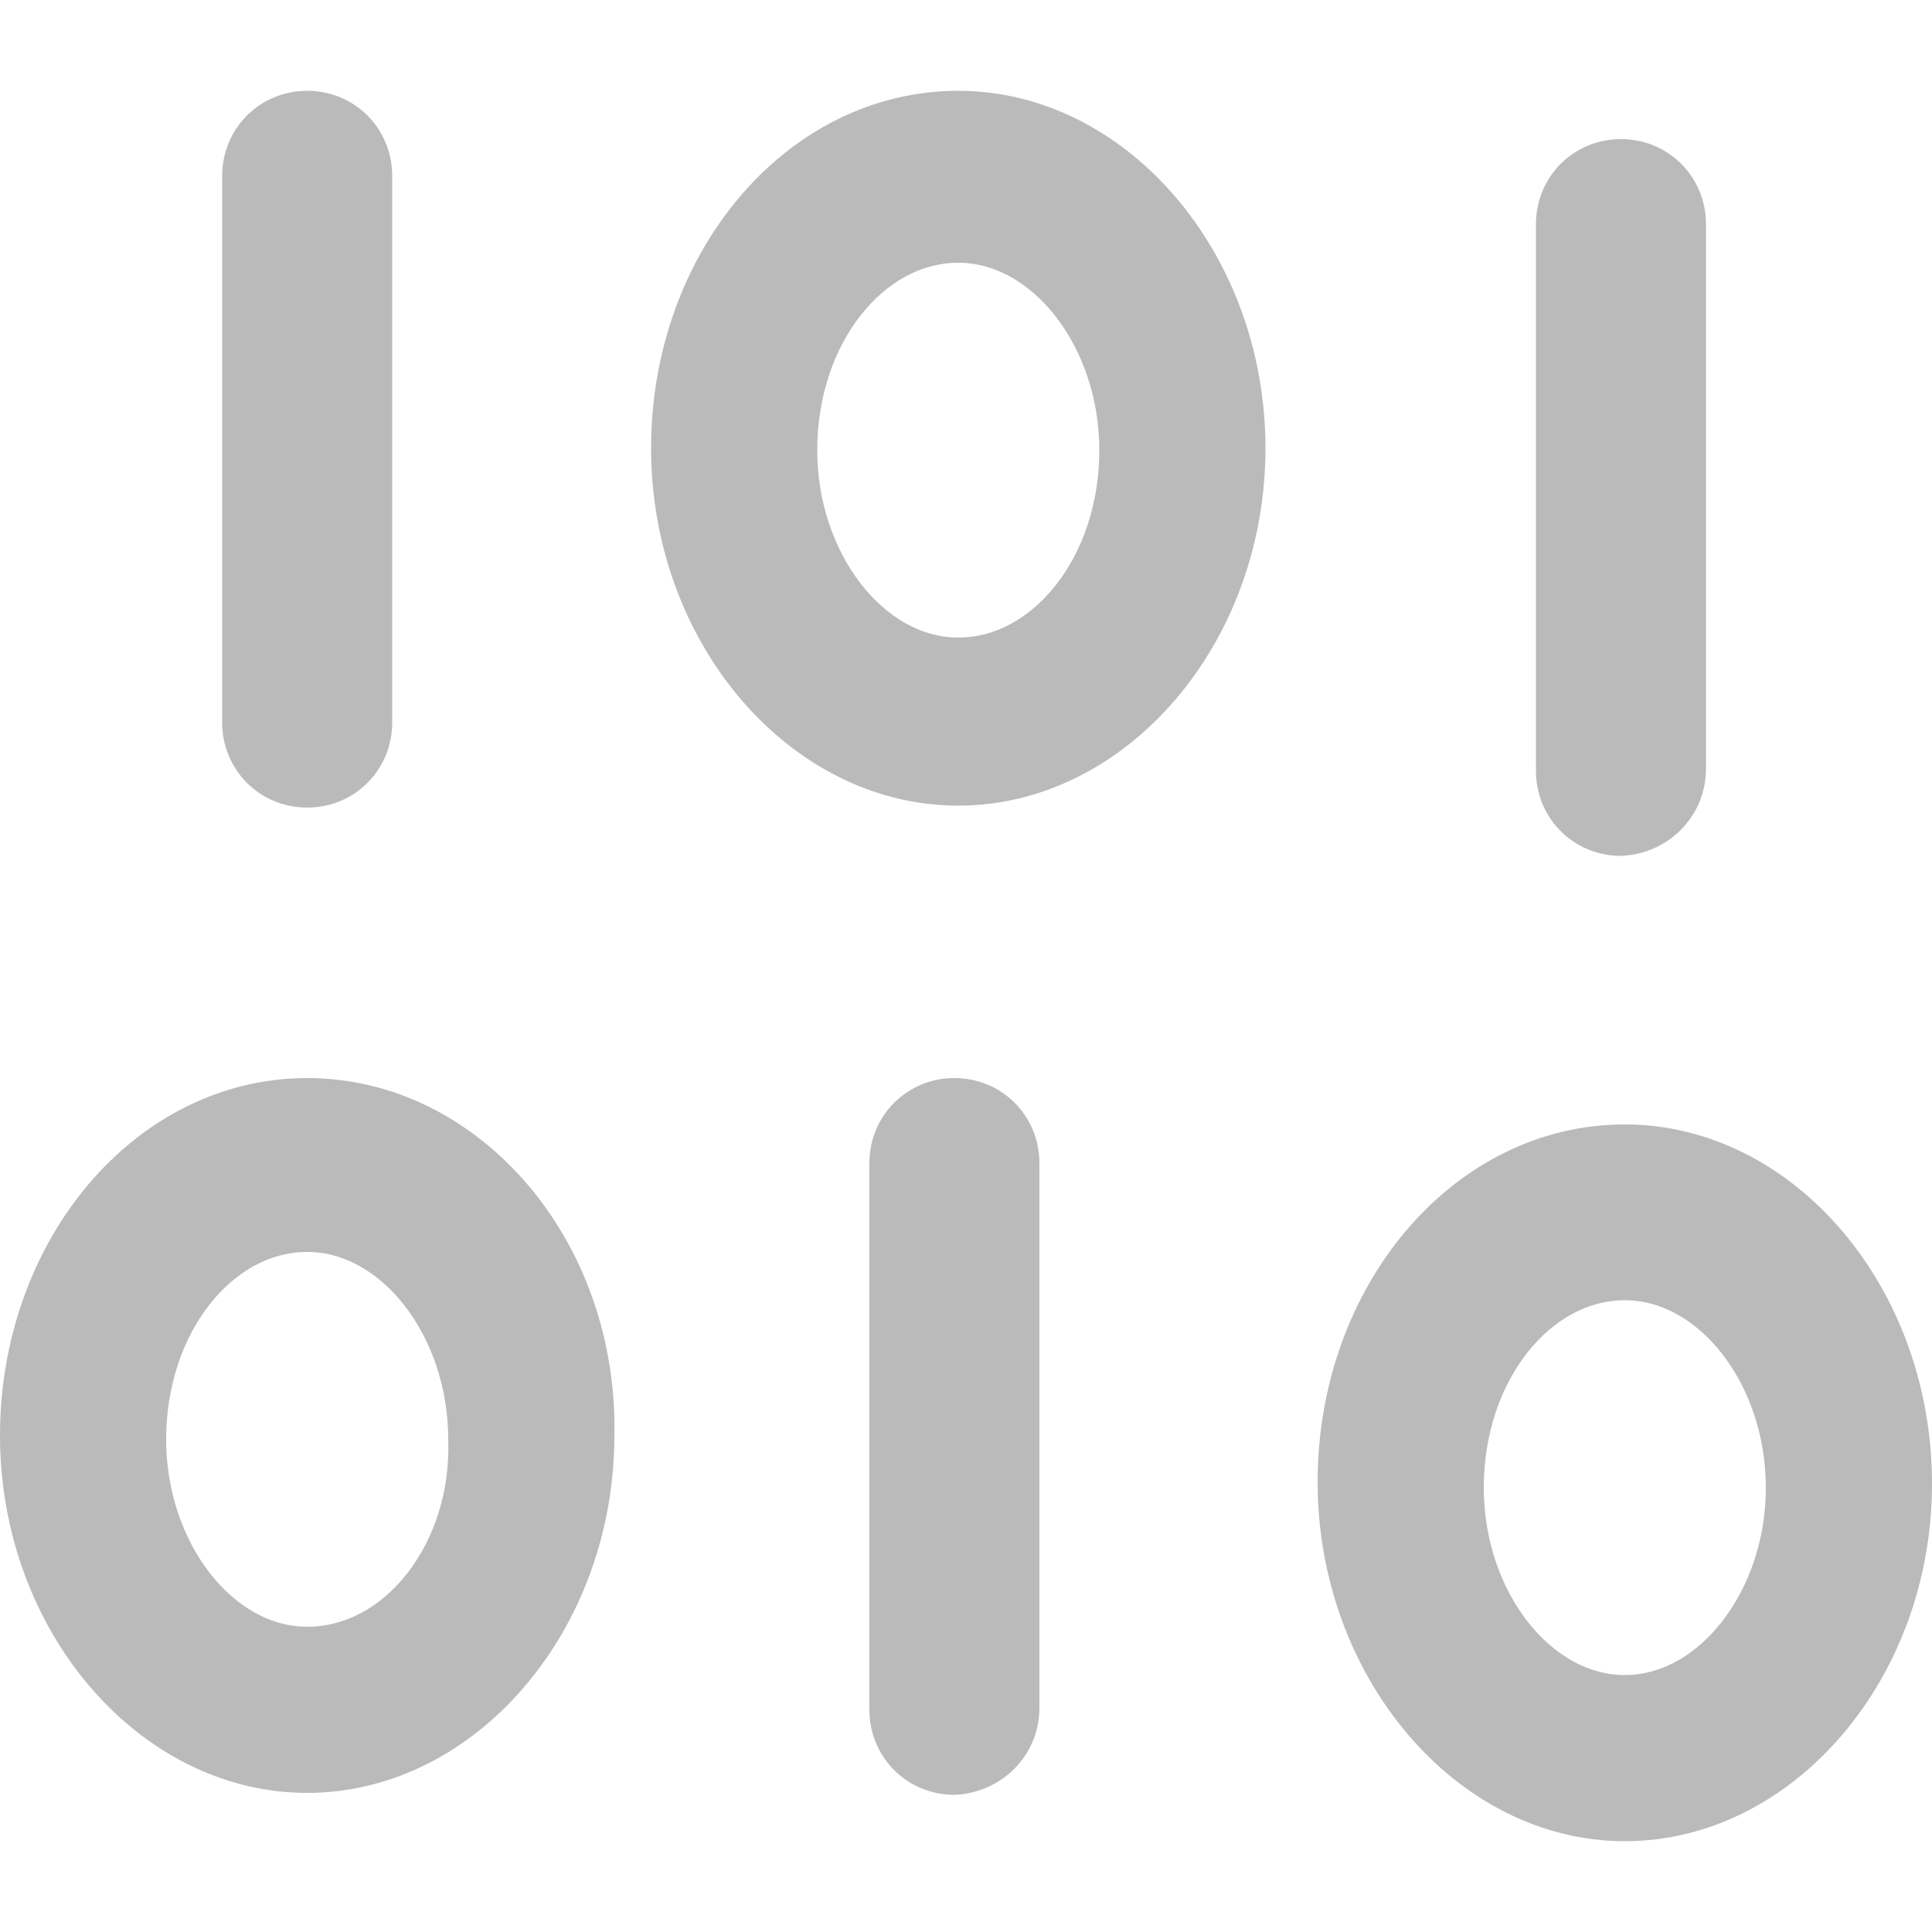
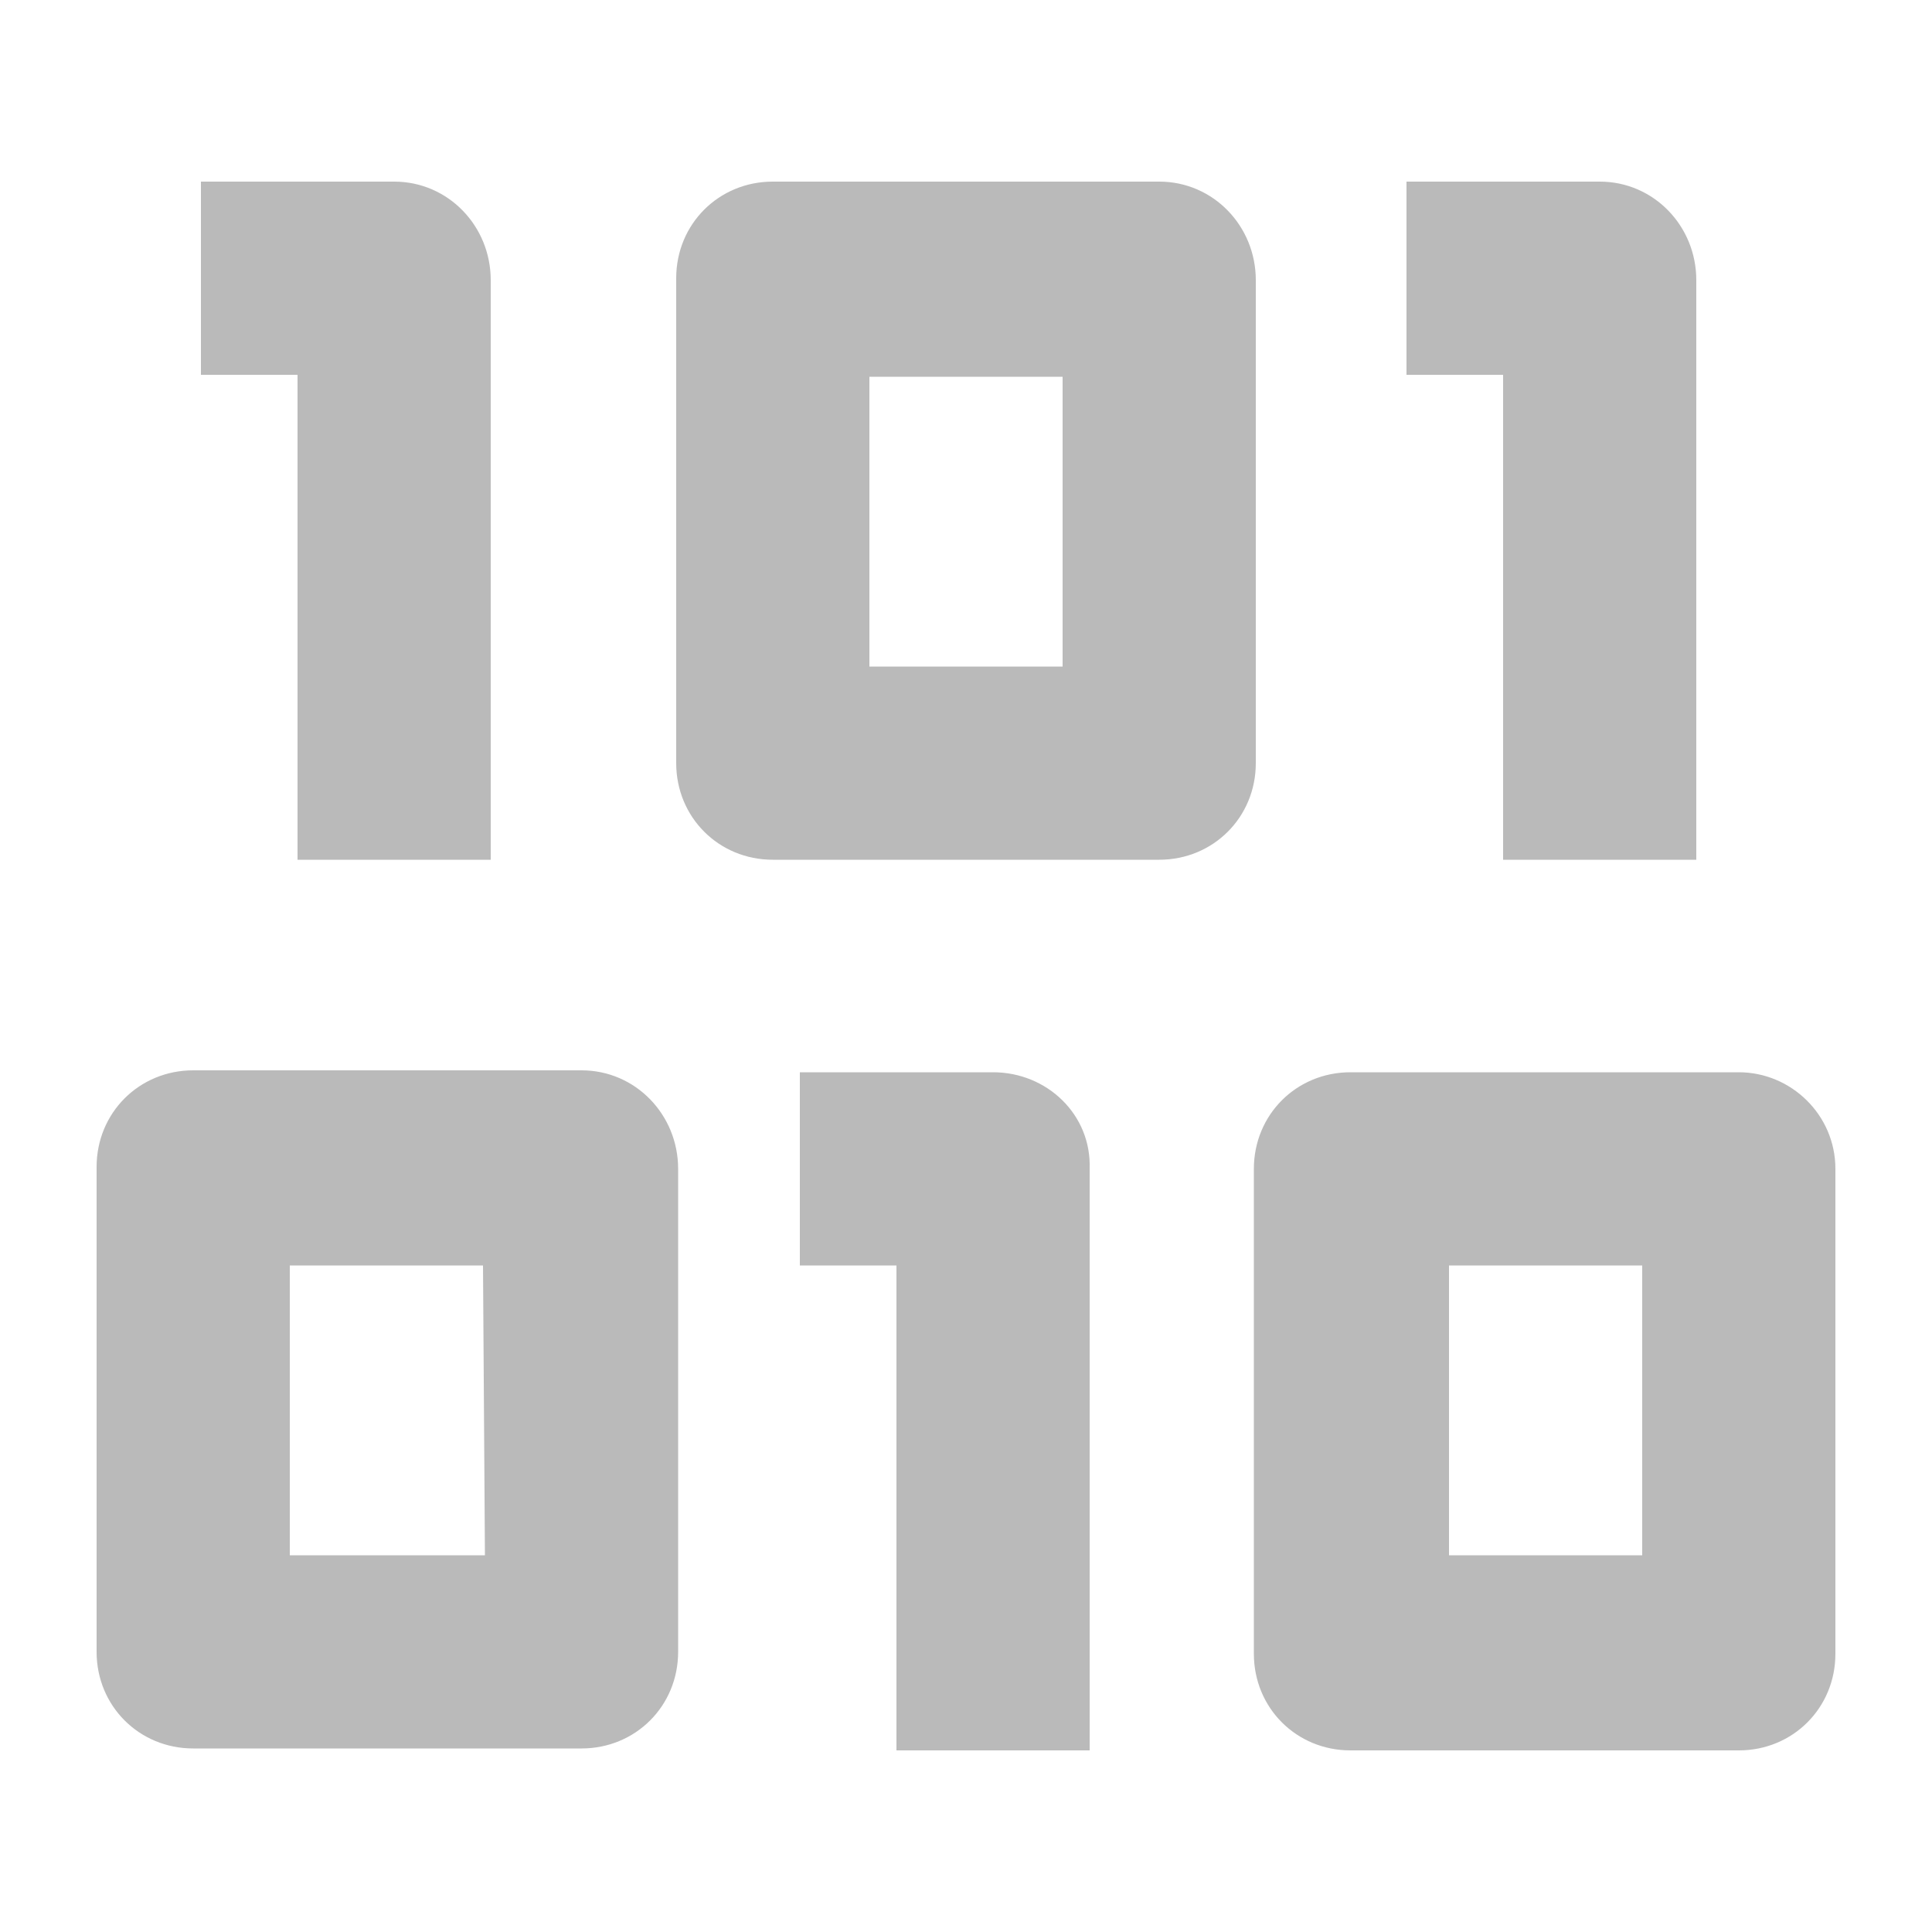
<svg xmlns="http://www.w3.org/2000/svg" viewBox="0 0 100 100">
-   <path d="M49.6 5.7c-8.3 0-14.9 7.9-14.9 17.5s6.8 17.5 14.9 17.5 14.9-7.9 14.9-17.5S57.7 5.7 49.6 5.7zm0 28.3c-4.5 0-8.3-4.9-8.3-10.7 0-6 3.8-10.7 8.3-10.7s8.3 4.9 8.3 10.7c0 6-3.8 10.7-8.3 10.7zm-30.3 3.4V9.1c0-1.9-1.5-3.4-3.4-3.4s-3.4 1.5-3.4 3.4v28.3c0 1.9 1.5 3.4 3.4 3.4s3.4-1.5 3.4-3.4zm-3.4 19.4C7.6 56.8 1 64.7 1 74.3s6.8 17.5 14.9 17.5 14.9-7.9 14.9-17.5c.2-9.6-6.6-17.5-14.9-17.5zm0 28.4c-4.5 0-8.3-4.9-8.3-10.7 0-6 3.8-10.7 8.3-10.7s8.3 4.9 8.3 10.7c.2 5.8-3.6 10.7-8.3 10.7zm36.9 3.2V60.2c0-1.9-1.5-3.4-3.4-3.4S46 58.3 46 60.2v28.3c0 1.9 1.5 3.4 3.4 3.4 1.9-.1 3.4-1.6 3.4-3.5zm34.5-48.6V11.6c0-1.9-1.5-3.4-3.4-3.4s-3.4 1.5-3.4 3.4v28.3c0 1.9 1.5 3.4 3.4 3.4 1.9-.1 3.4-1.6 3.4-3.5zm-3.2 19.4c-8.3 0-14.9 7.9-14.9 17.5S76 94.3 84.1 94.3 99 86.4 99 76.8c0-9.7-6.8-17.6-14.9-17.6zm0 28.5c-4.5 0-8.3-4.9-8.3-10.7 0-6 3.8-10.7 8.3-10.7s8.3 4.9 8.3 10.7c0 5.8-3.8 10.7-8.3 10.7z" fill="#bababa" stroke="#bababa" stroke-width="2" stroke-miterlimit="10" />
+   <path d="M20.4 9.4h-10v10h5v25.1h10v-30c0-2.8-2.2-5.1-5-5.1zm39.6 0H40c-2.8 0-5 2.2-5 5v25.1c0 2.8 2.2 5 5 5h20c2.8 0 5-2.2 5-5v-25c0-2.8-2.2-5.1-5-5.1zm-5 25.1H45v-15h10v15zM82.8 9.4h-10v10h5v25.1h10v-30c0-2.8-2.2-5.1-5-5.1zm-52.7 46H10c-2.8 0-5 2.2-5 5v25.1c0 2.8 2.2 5 5 5h20.1c2.8 0 5-2.2 5-5v-25c0-2.8-2.2-5.1-5-5.1zm-5 25.1H15v-15h10l.1 15zm26.3-25h-10v10h5v25.1h10V60.5c.1-2.8-2.2-5-5-5zm38.6 0H69.9c-2.8 0-5 2.2-5 5v25.1c0 2.8 2.2 5 5 5H90c2.8 0 5-2.2 5-5V60.5c0-2.8-2.3-5-5-5zm-5 25H75v-15h10v15z" fill="#bababa" />
</svg>
